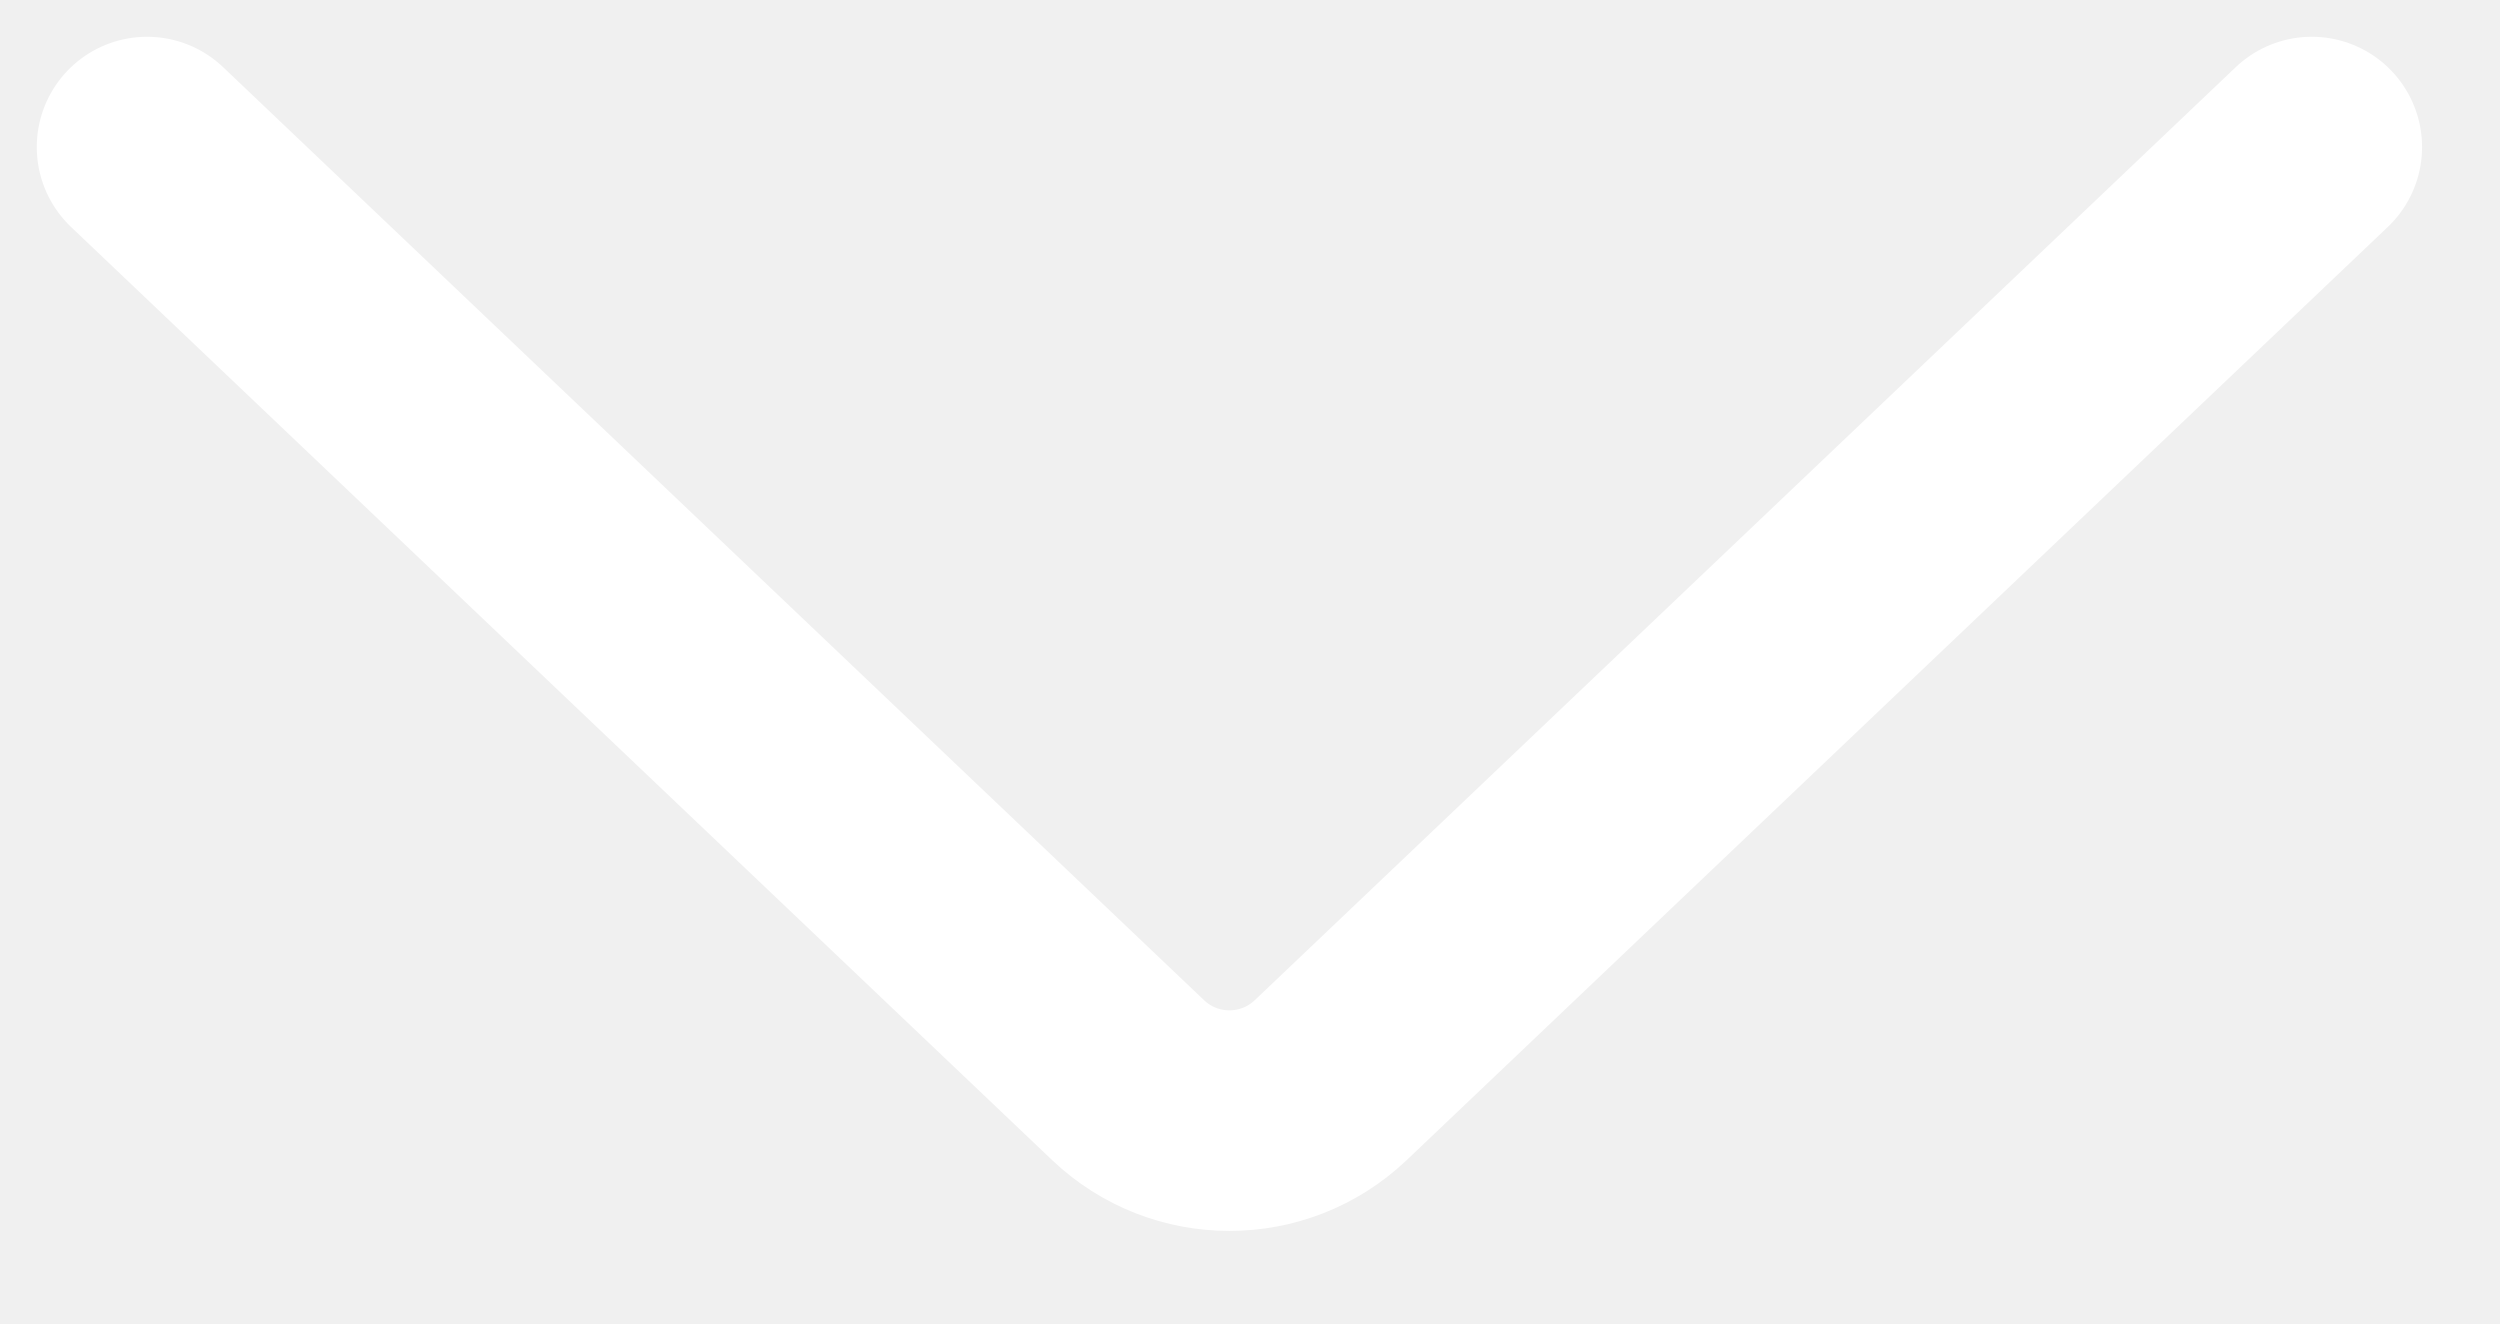
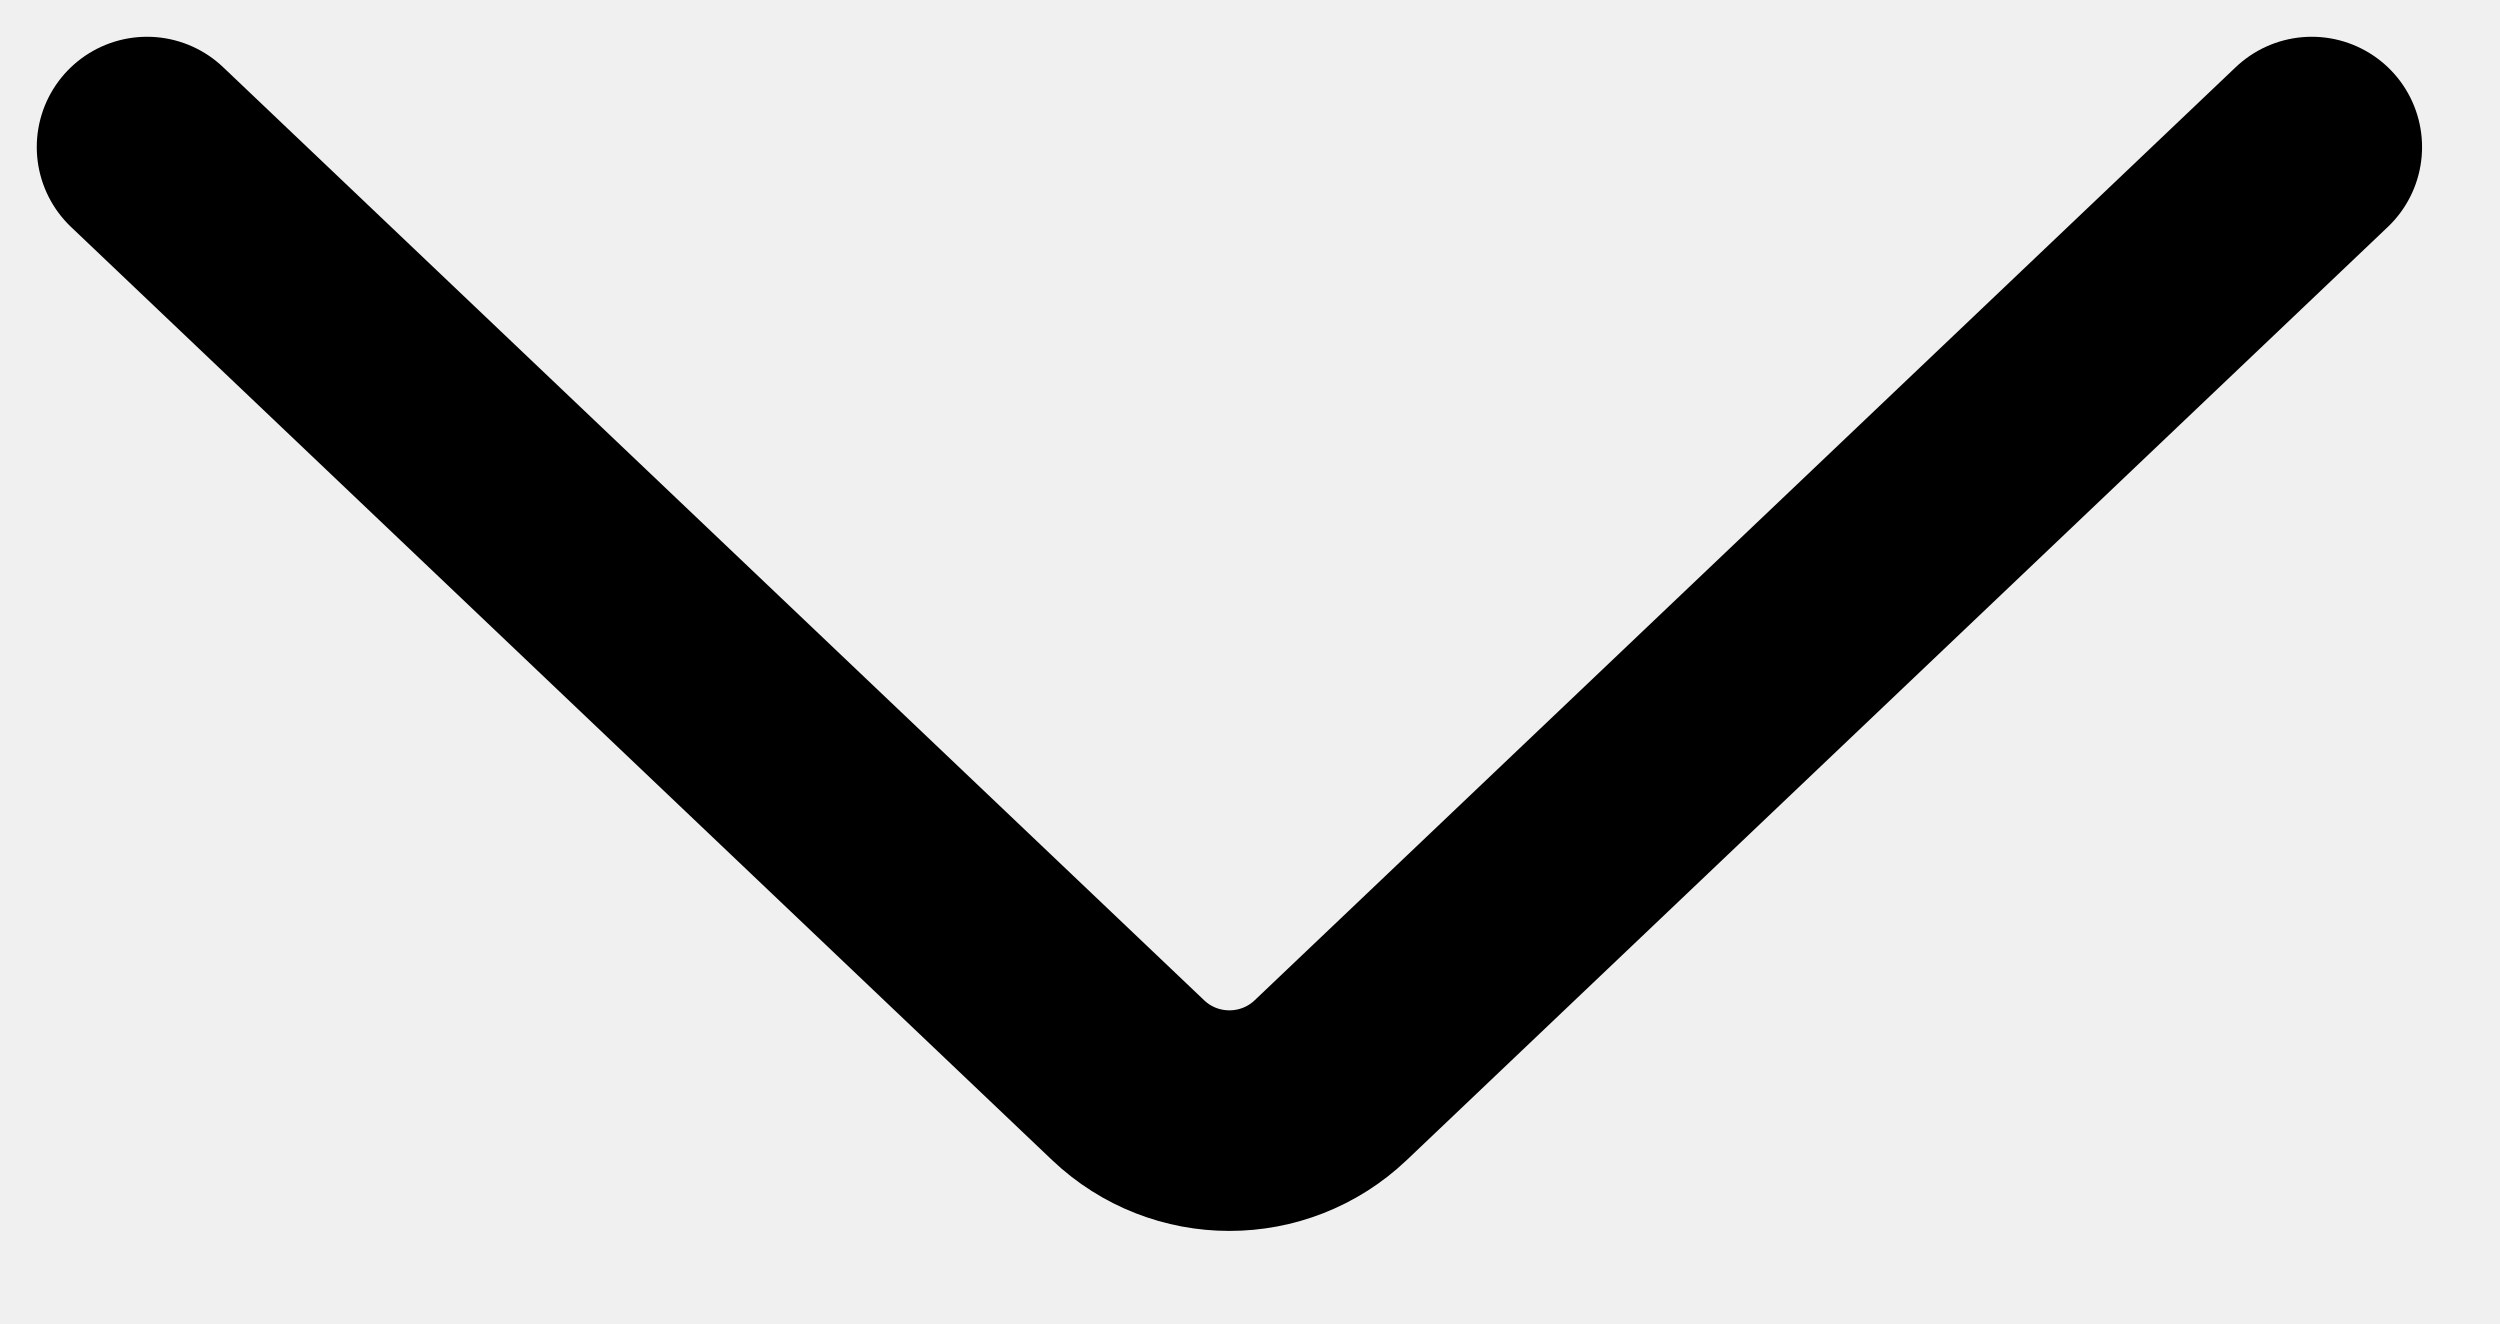
- <svg xmlns="http://www.w3.org/2000/svg" width="17" height="9" viewBox="0 0 17 9" stroke="white" fill="none">
+ <svg xmlns="http://www.w3.org/2000/svg" width="17" height="9" viewBox="0 0 17 9" stroke="currentColor" fill="none">
  <path d="M1 1L7.671 7.345C8.057 7.712 8.663 7.712 9.049 7.345L15.72 1" stroke-width="1.5" stroke-linecap="round" />
</svg>
